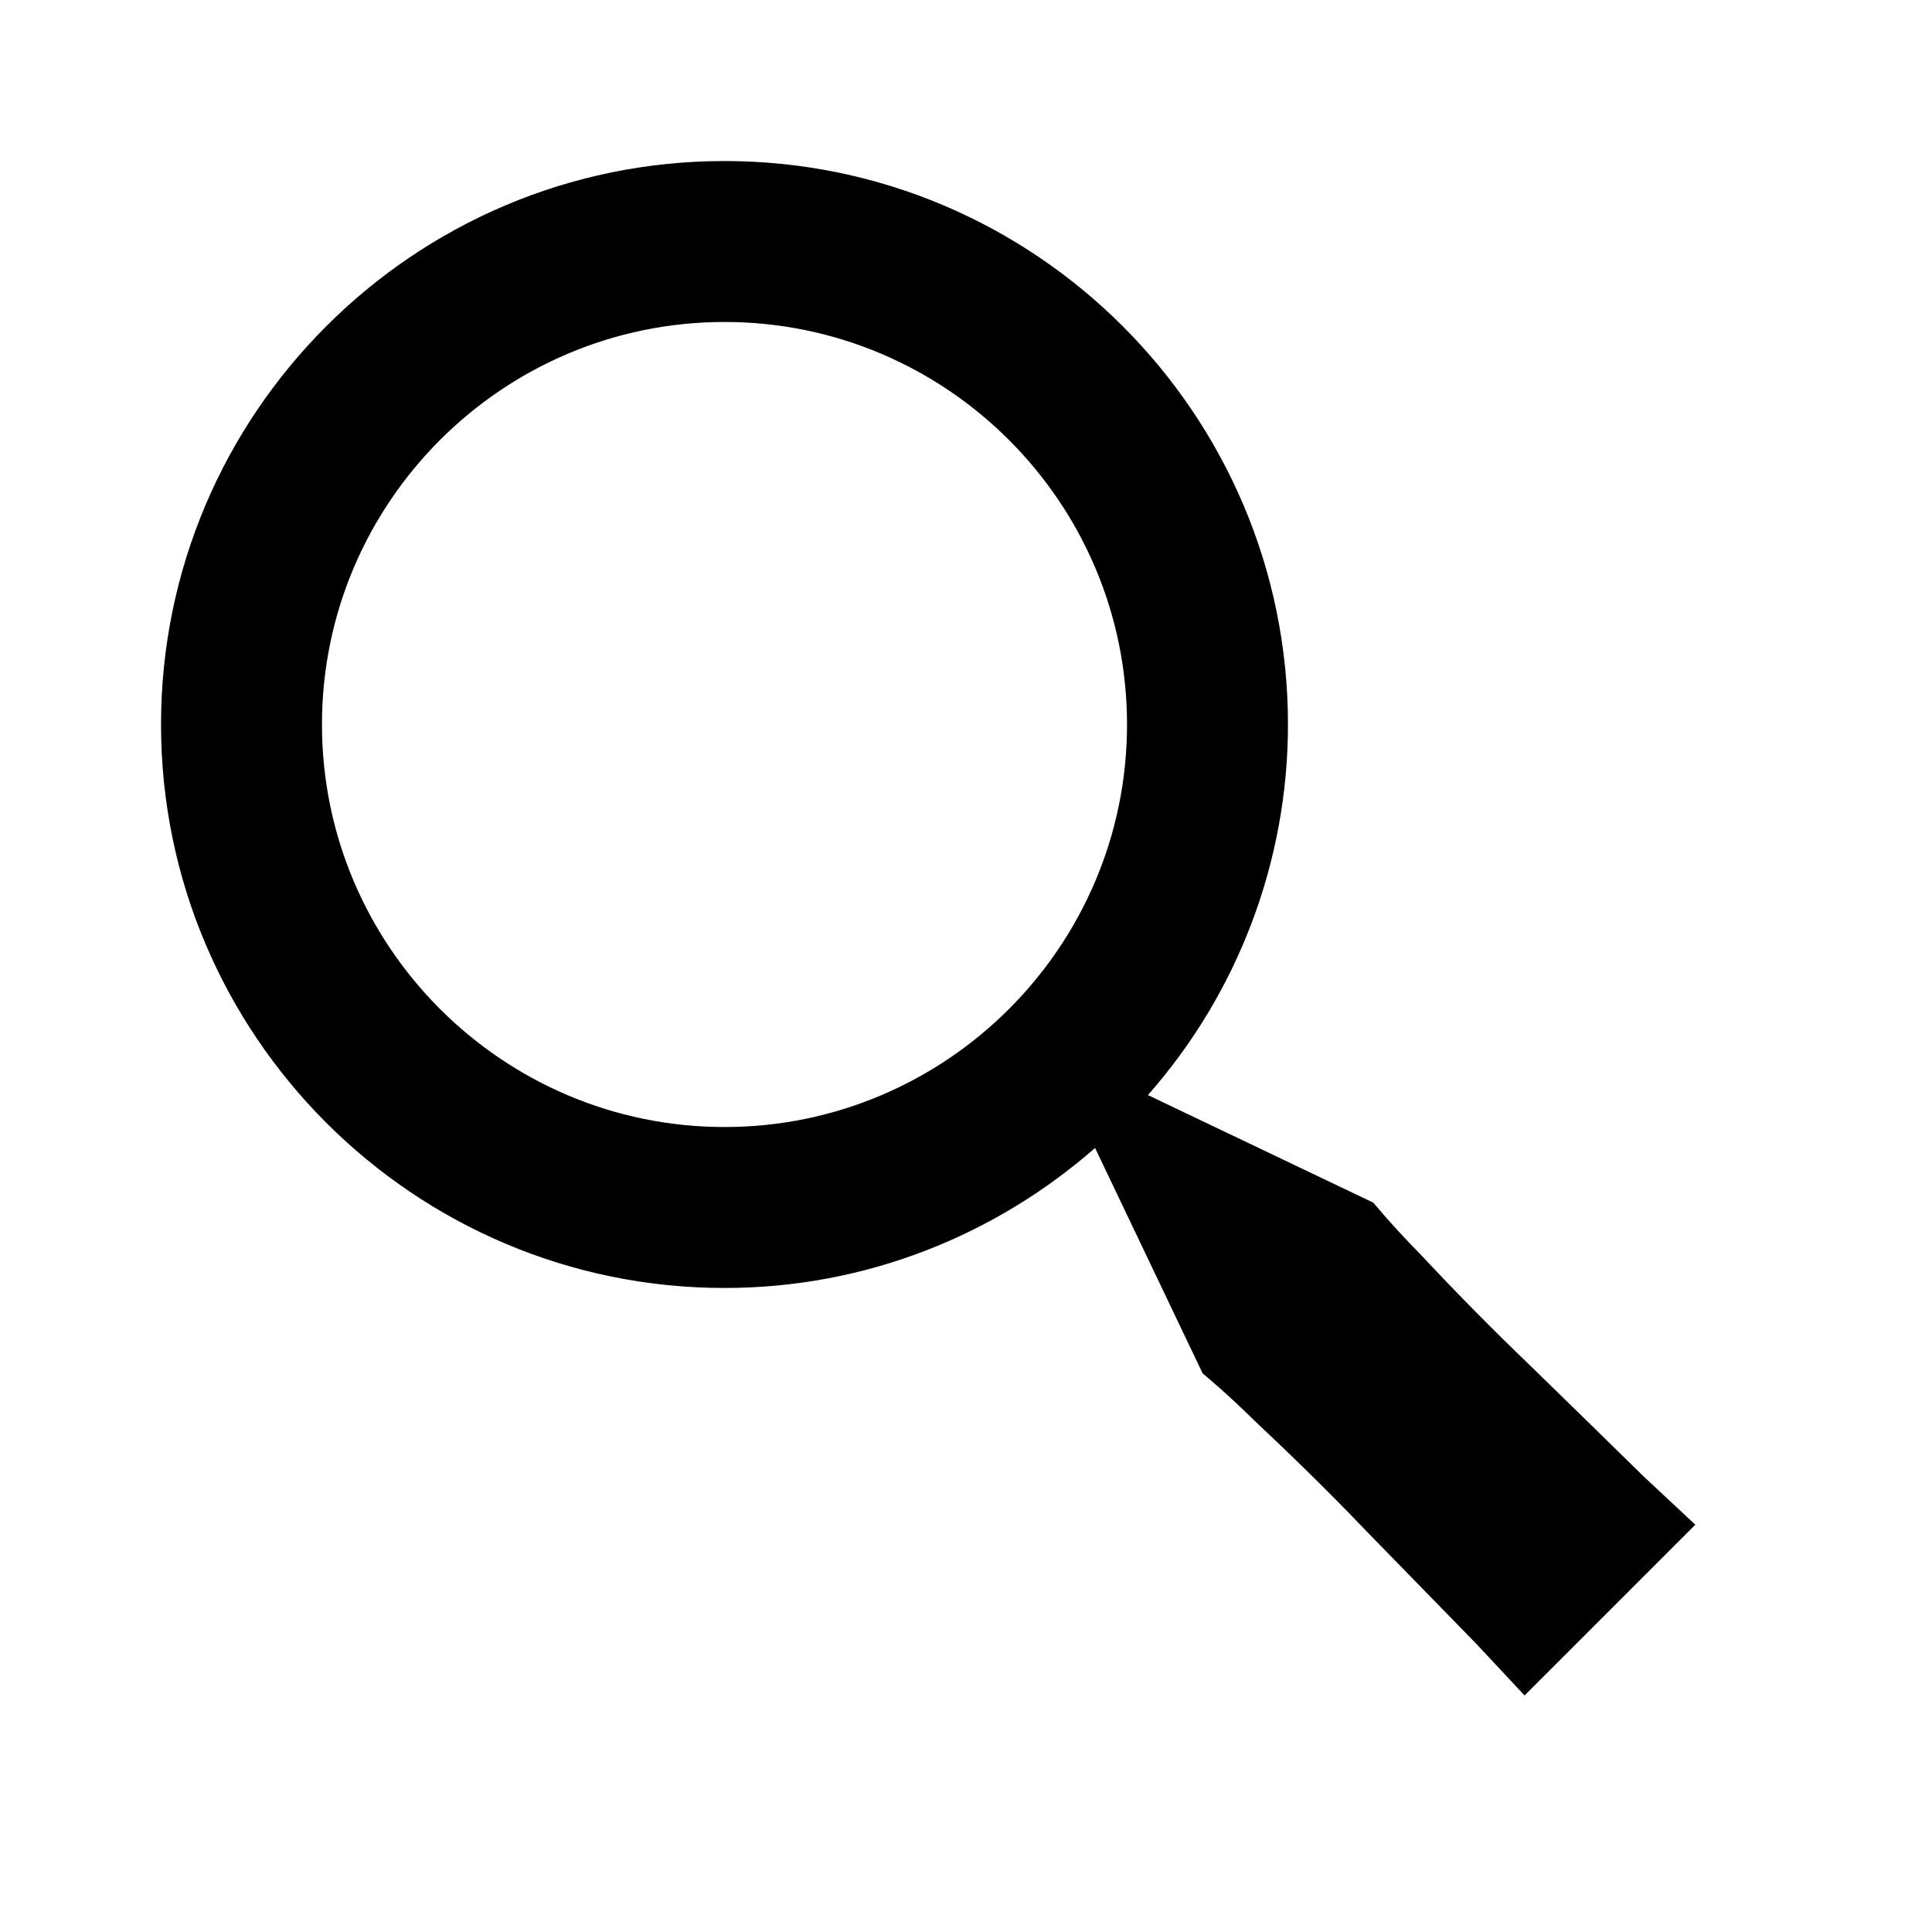
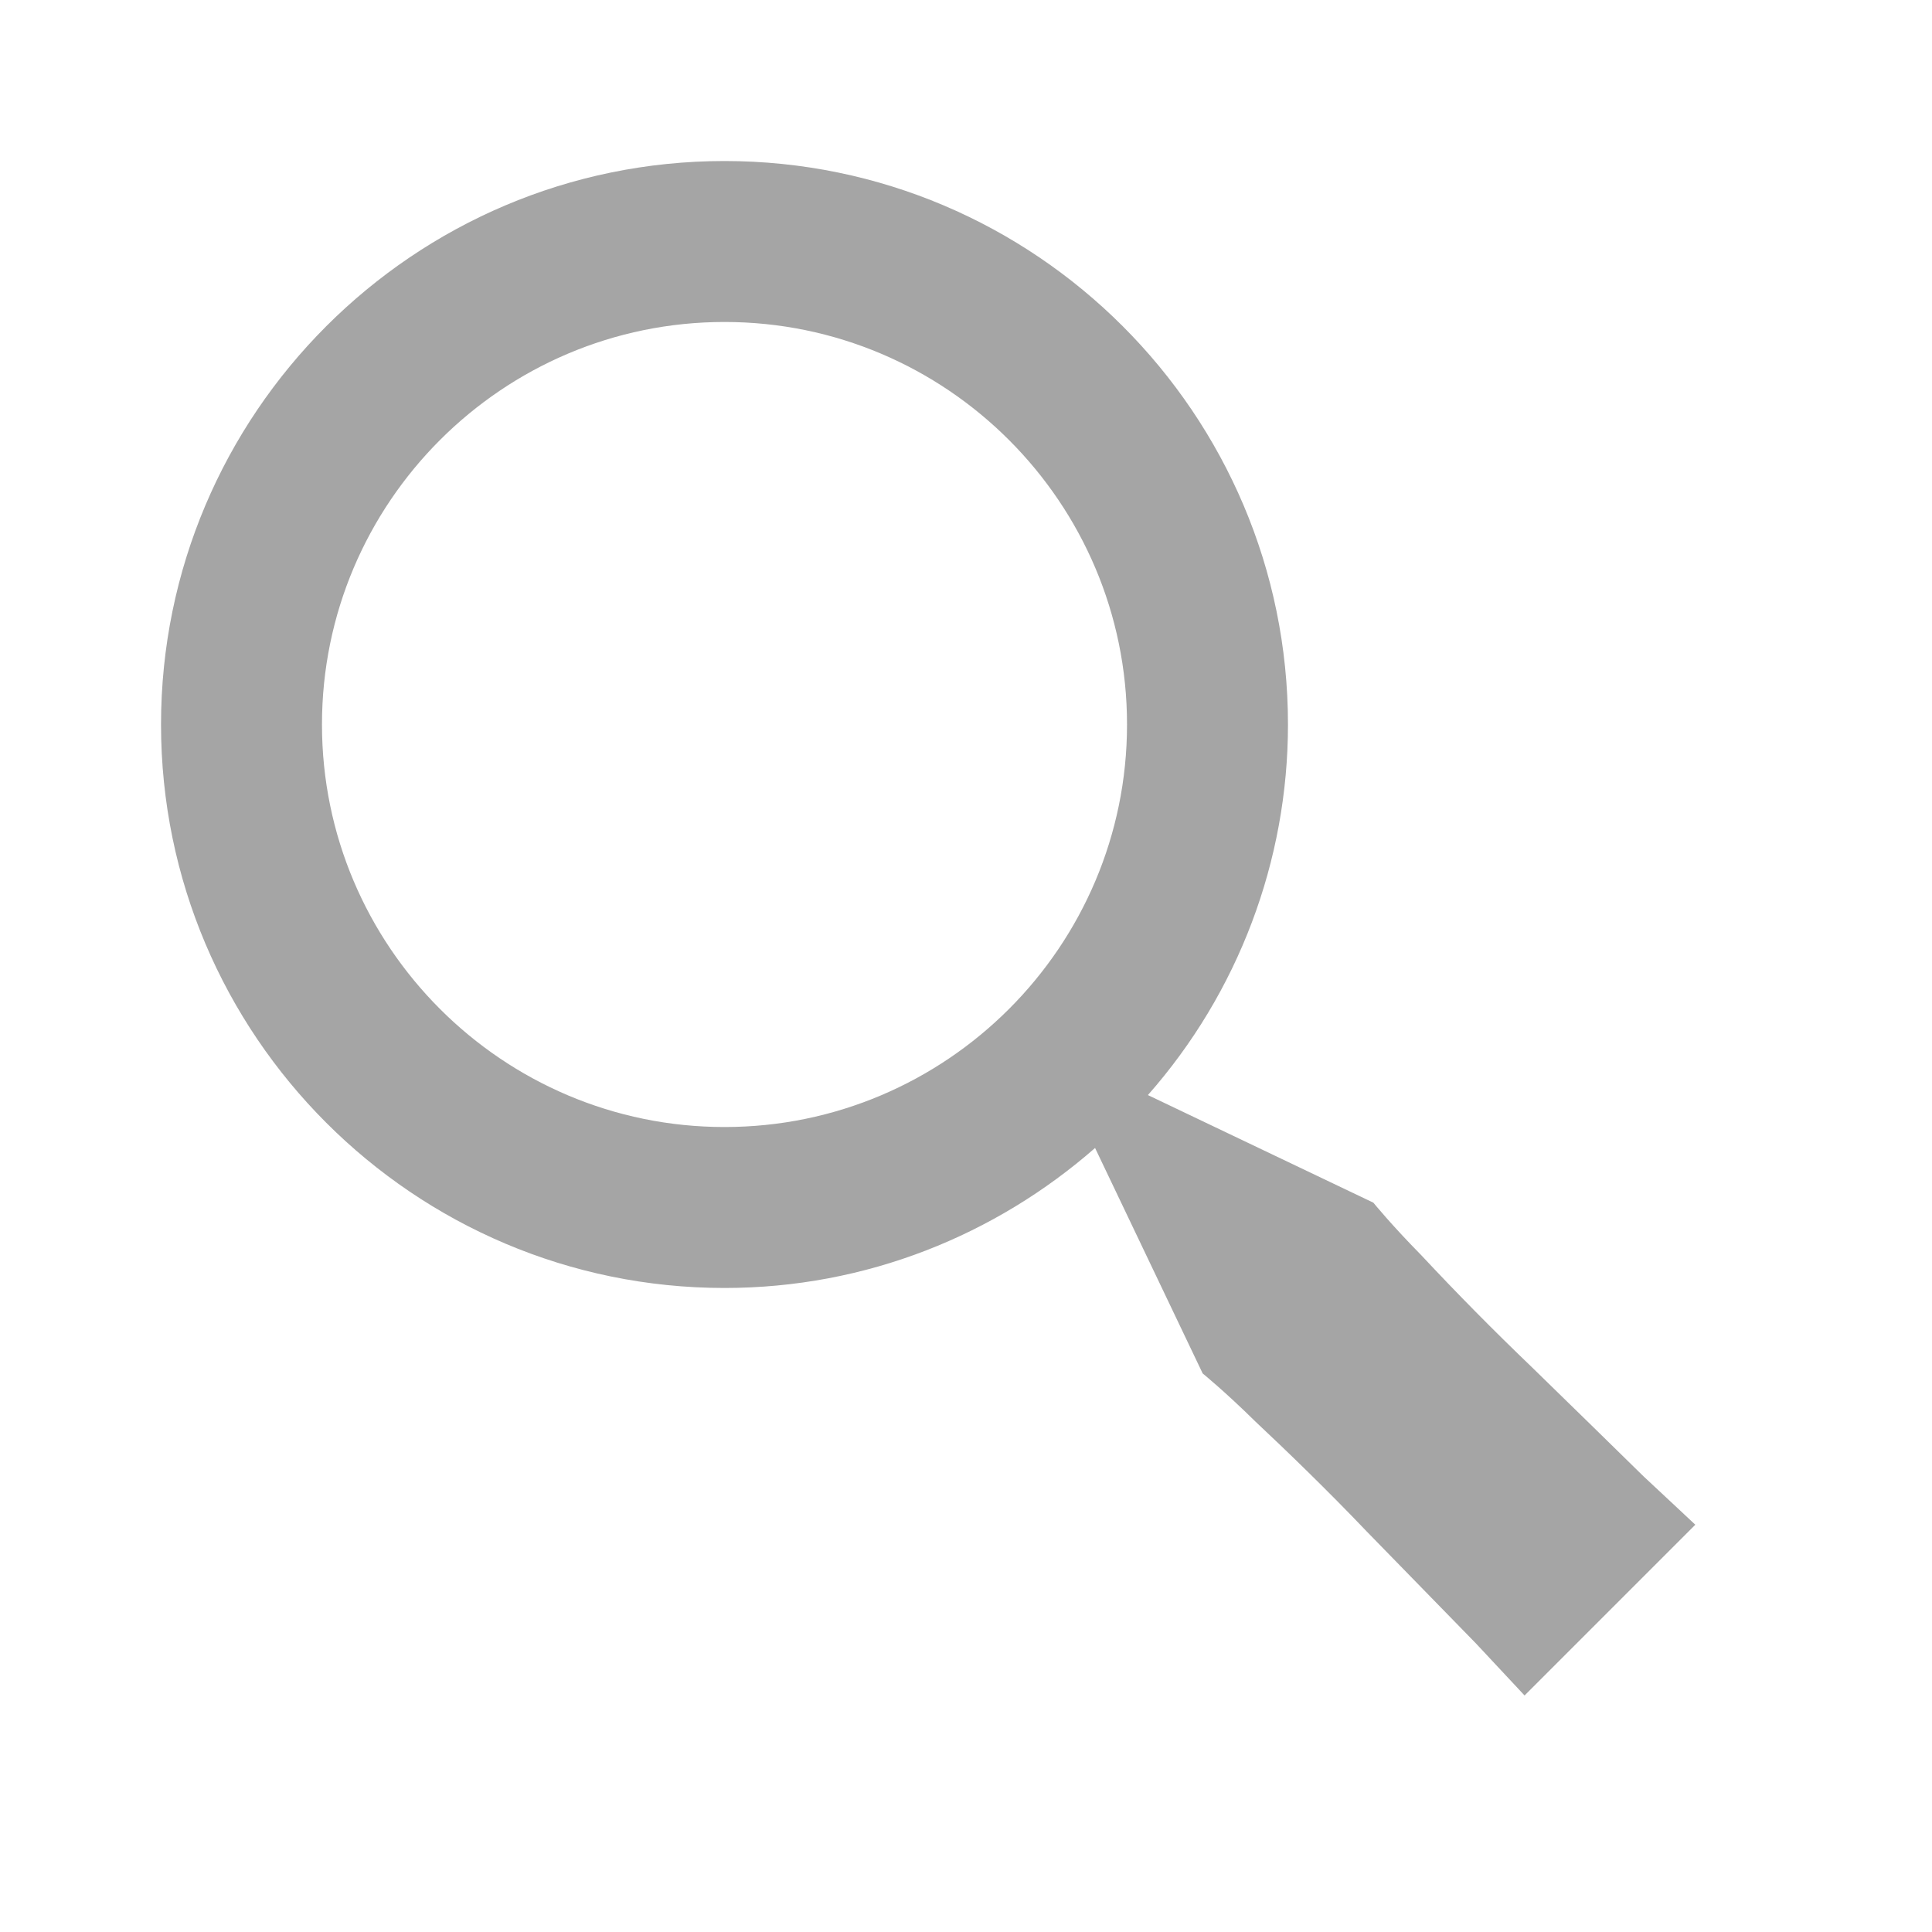
<svg xmlns="http://www.w3.org/2000/svg" width="26" height="26" viewBox="0 0 26 26" fill="none">
-   <path d="M20.608 18.392C20.101 17.906 19.607 17.406 19.127 16.892C18.724 16.483 18.482 16.185 18.482 16.185L15.448 14.737C16.663 13.359 17.333 11.586 17.333 9.75C17.333 5.569 13.932 2.167 9.75 2.167C5.568 2.167 2.167 5.569 2.167 9.75C2.167 13.931 5.568 17.333 9.75 17.333C11.66 17.333 13.401 16.618 14.737 15.449L16.185 18.483C16.185 18.483 16.483 18.725 16.892 19.128C17.312 19.522 17.863 20.054 18.392 20.609L19.863 22.117L20.517 22.817L22.815 20.519L22.115 19.865C21.705 19.462 21.157 18.927 20.608 18.392V18.392ZM9.75 15.167C6.763 15.167 4.333 12.737 4.333 9.75C4.333 6.763 6.763 4.333 9.75 4.333C12.737 4.333 15.167 6.763 15.167 9.75C15.167 12.737 12.737 15.167 9.75 15.167Z" fill="black" />
+   <path d="M20.608 18.392C20.101 17.906 19.607 17.406 19.127 16.892C18.724 16.483 18.482 16.185 18.482 16.185L15.448 14.737C16.663 13.359 17.333 11.586 17.333 9.75C17.333 5.569 13.932 2.167 9.75 2.167C5.568 2.167 2.167 5.569 2.167 9.75C2.167 13.931 5.568 17.333 9.75 17.333C11.66 17.333 13.401 16.618 14.737 15.449L16.185 18.483C16.185 18.483 16.483 18.725 16.892 19.128C17.312 19.522 17.863 20.054 18.392 20.609L19.863 22.117L20.517 22.817L22.815 20.519L22.115 19.865C21.705 19.462 21.157 18.927 20.608 18.392ZM9.75 15.167C6.763 15.167 4.333 12.737 4.333 9.75C4.333 6.763 6.763 4.333 9.75 4.333C12.737 4.333 15.167 6.763 15.167 9.75C15.167 12.737 12.737 15.167 9.75 15.167Z" fill="#A5A5A5" />
</svg>
